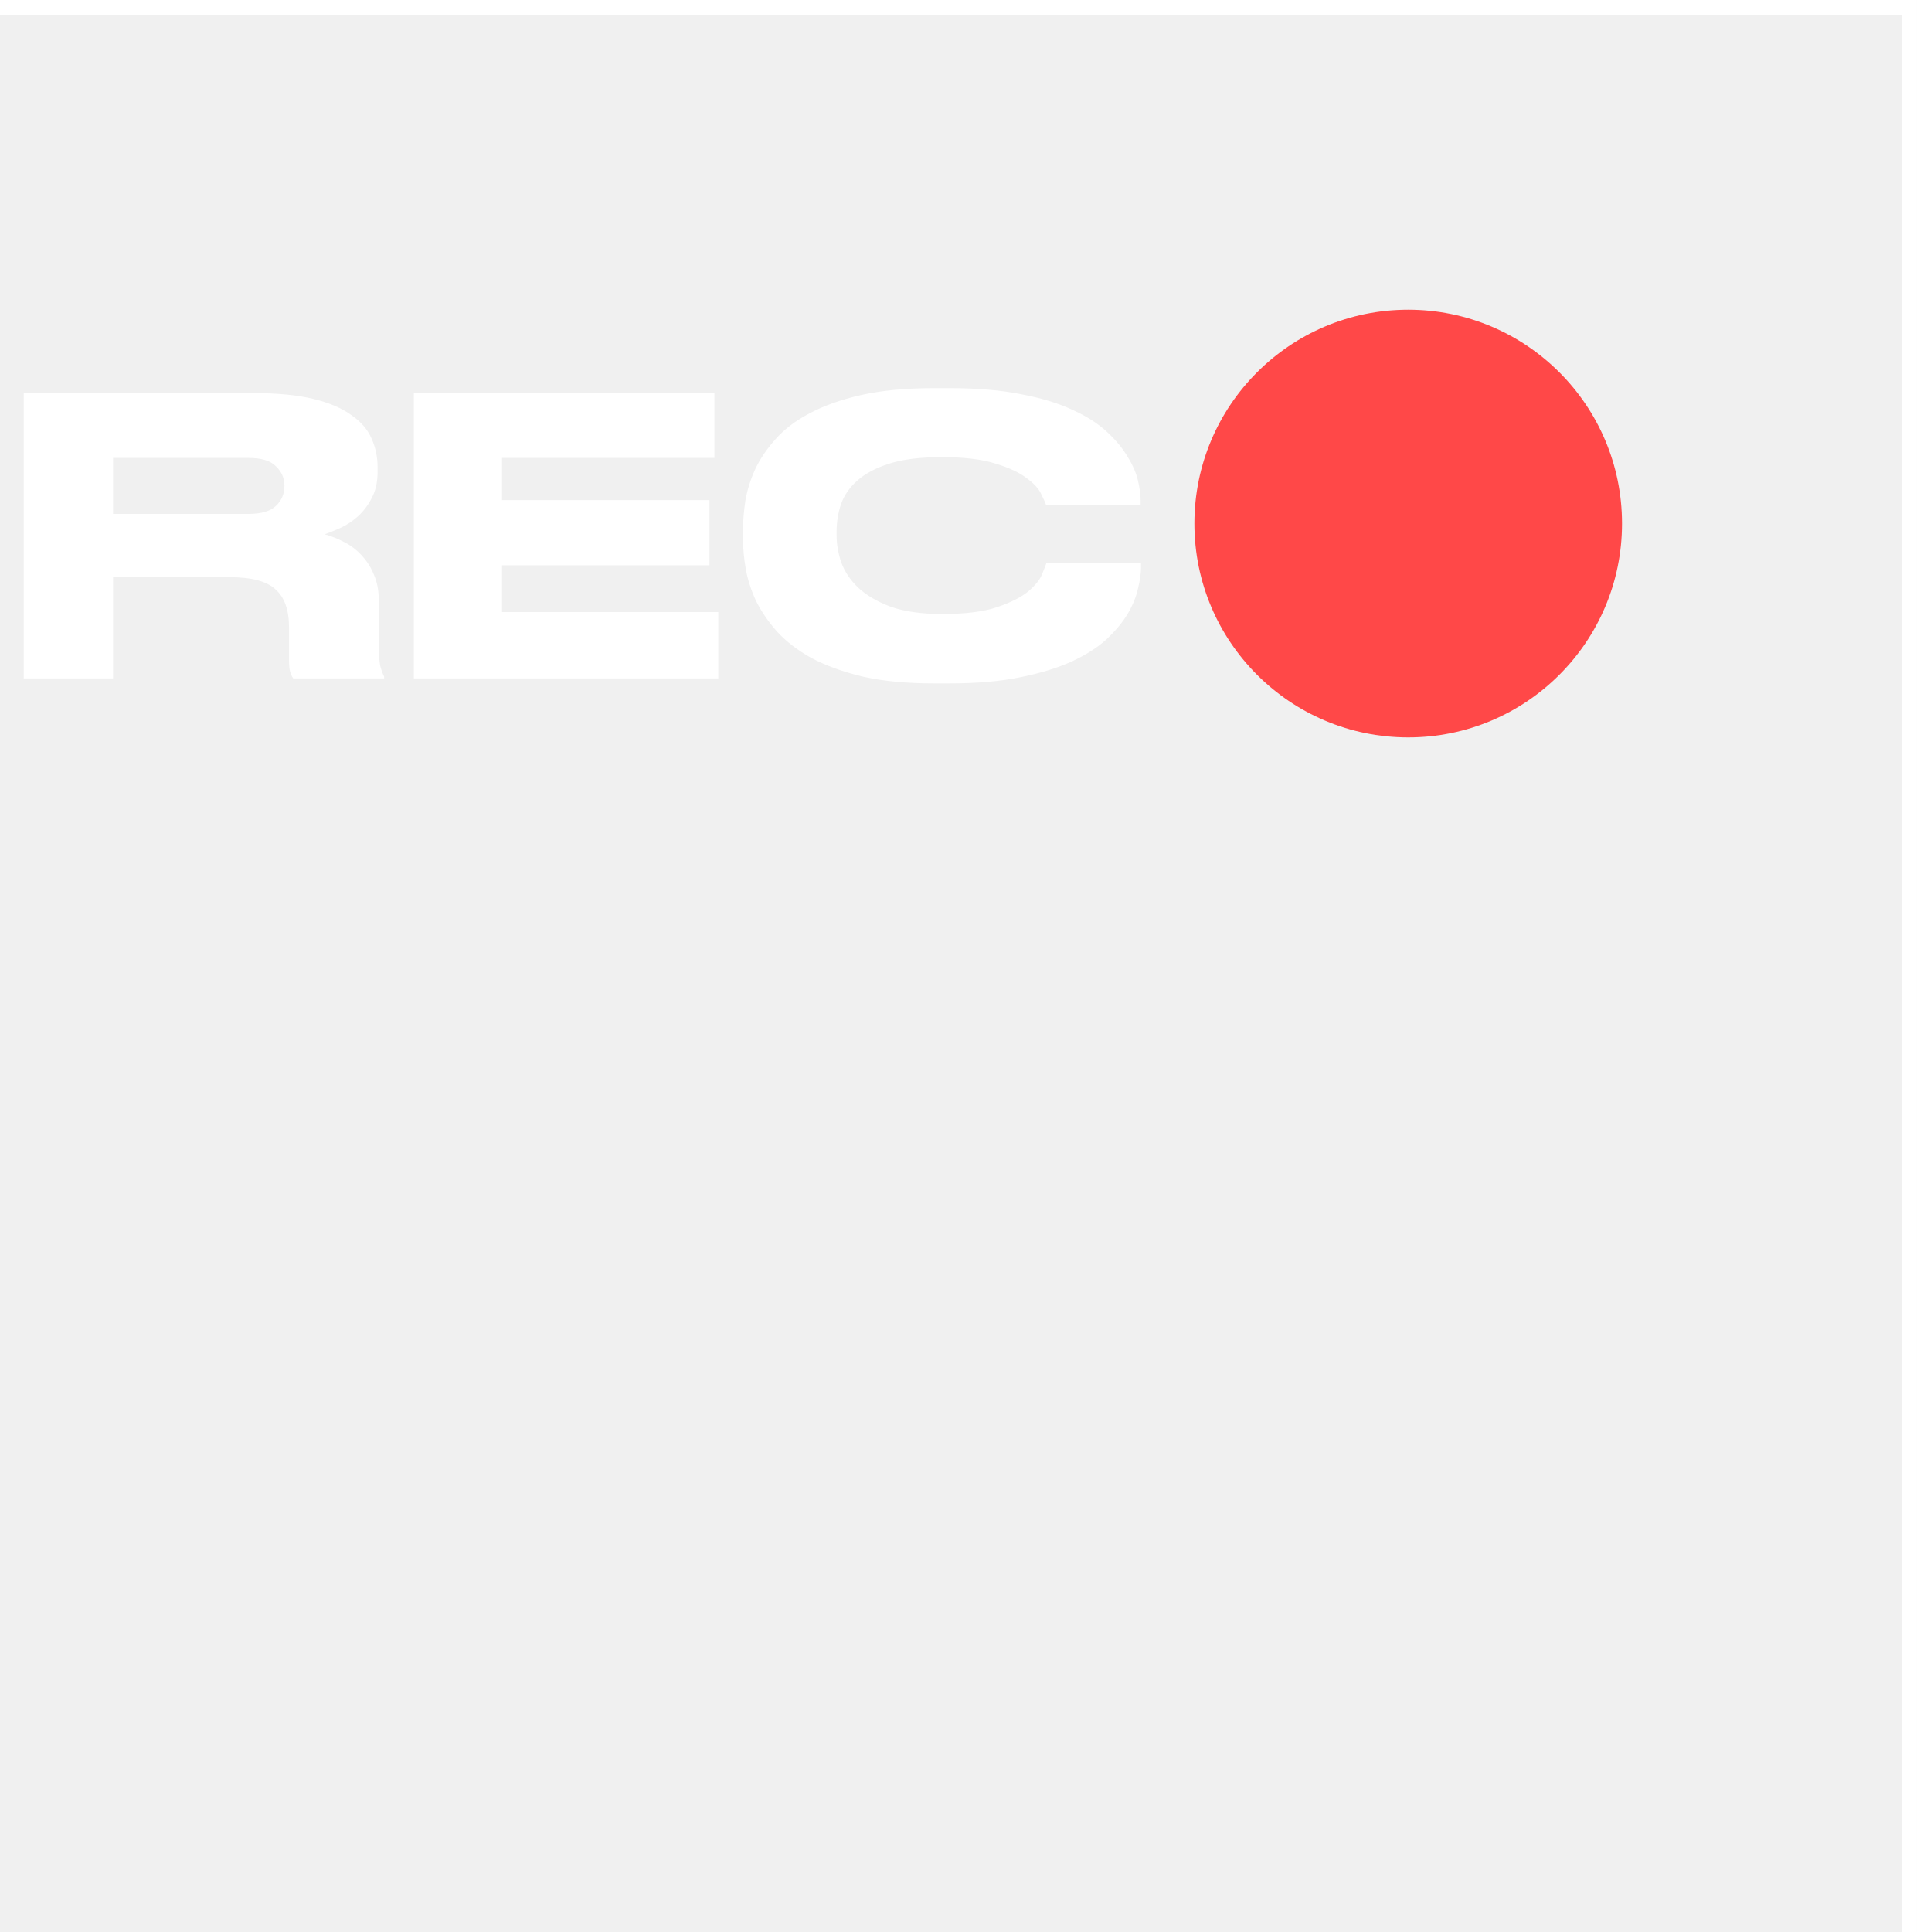
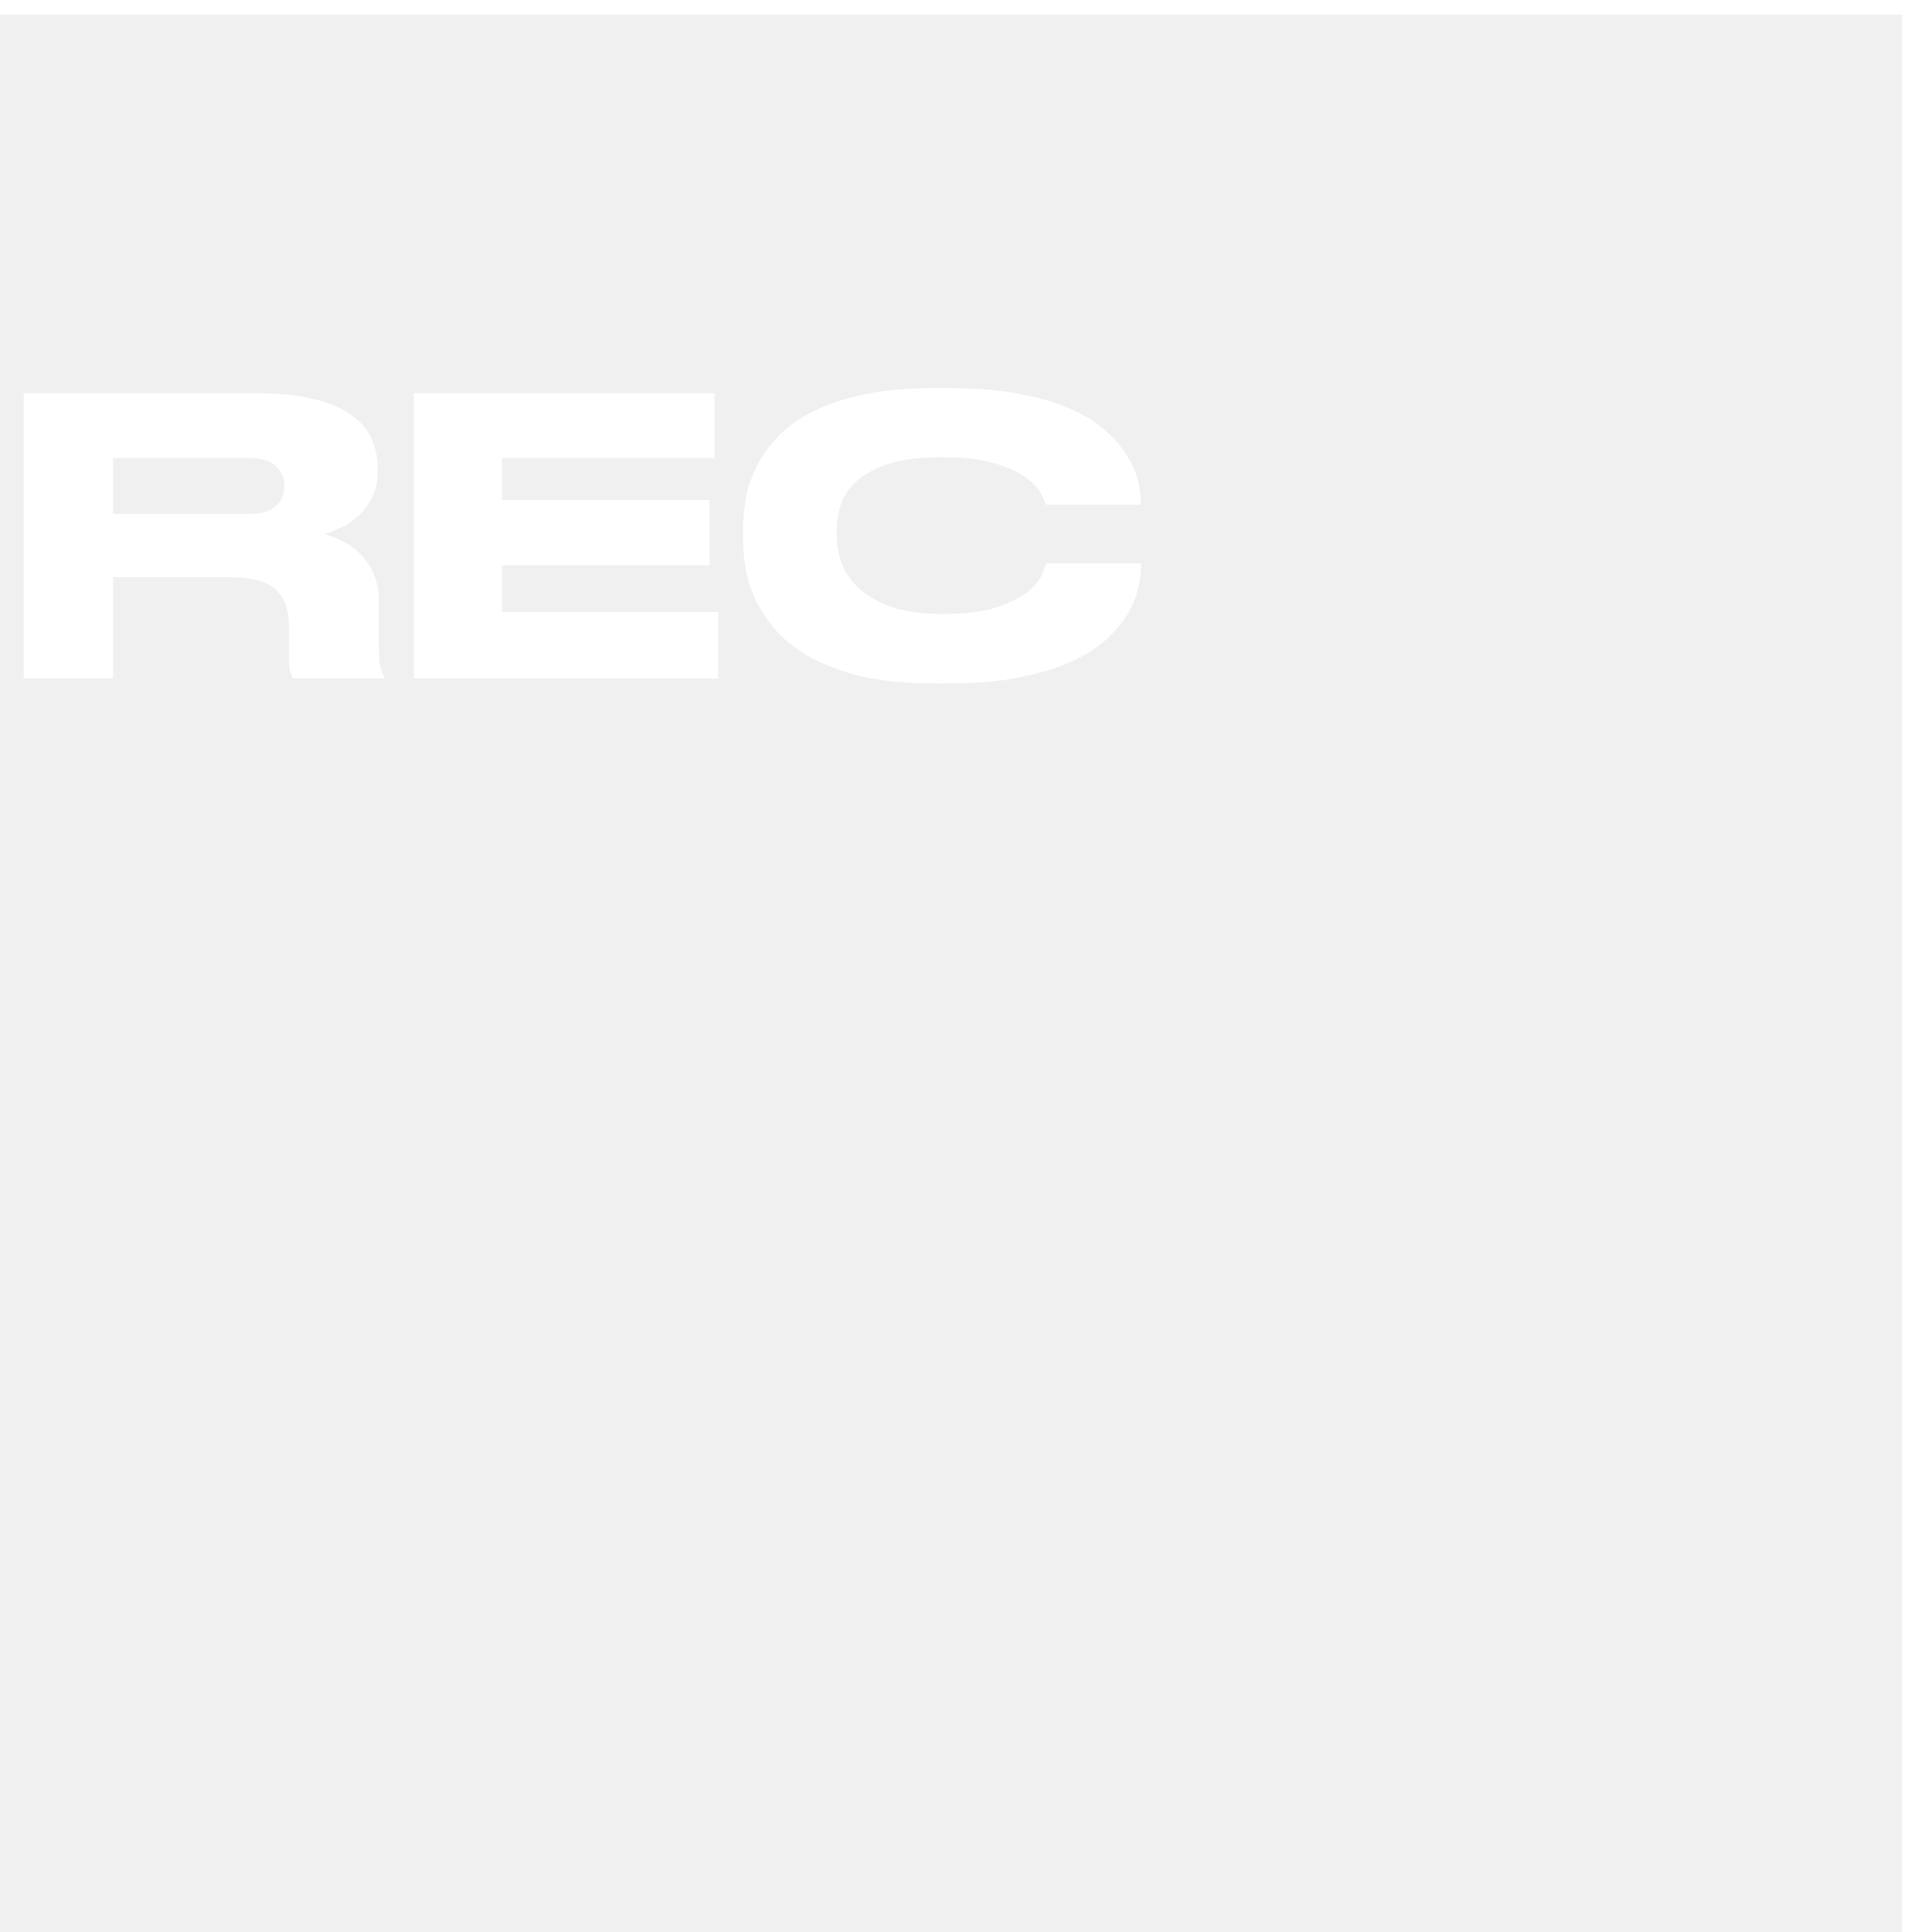
<svg xmlns="http://www.w3.org/2000/svg" width="130" height="131" viewBox="0 0 130 131" fill="none">
-   <circle cx="95.5" cy="35.5" r="14.5" fill="#FF4848" />
  <line y1="-0.5" x2="130" y2="-0.5" transform="matrix(4.37114e-08 1 1 -4.37114e-08 130 1)" stroke="white" />
  <line x1="4.37114e-08" y1="0.5" x2="130" y2="0.5" stroke="white" />
  <path d="M7.667 34.846H16.845C17.712 34.846 18.336 34.664 18.717 34.3C19.098 33.936 19.289 33.485 19.289 32.948V32.922C19.289 32.419 19.098 31.986 18.717 31.622C18.353 31.241 17.729 31.05 16.845 31.05H7.667V34.846ZM7.667 46H1.609V26.656H17.209C18.821 26.656 20.164 26.786 21.239 27.046C22.314 27.306 23.172 27.67 23.813 28.138C24.472 28.589 24.931 29.117 25.191 29.724C25.468 30.331 25.607 30.981 25.607 31.674V31.986C25.607 32.679 25.477 33.269 25.217 33.754C24.974 34.239 24.662 34.655 24.281 35.002C23.917 35.331 23.527 35.591 23.111 35.782C22.695 35.973 22.331 36.12 22.019 36.224C22.504 36.363 22.972 36.553 23.423 36.796C23.874 37.039 24.264 37.351 24.593 37.732C24.922 38.096 25.182 38.521 25.373 39.006C25.581 39.491 25.685 40.046 25.685 40.67V43.504C25.685 44.284 25.72 44.839 25.789 45.168C25.876 45.48 25.962 45.714 26.049 45.87V46H19.887C19.8 45.879 19.731 45.731 19.679 45.558C19.627 45.385 19.601 45.125 19.601 44.778V42.542C19.601 41.363 19.298 40.505 18.691 39.968C18.102 39.413 17.062 39.136 15.571 39.136H7.667V46ZM48.45 26.656V31.05H34.046V33.91H48.112V38.33H34.046V41.502H48.71V46H28.066V26.656H48.45ZM63.34 46.338C61.468 46.338 59.847 46.182 58.477 45.87C57.126 45.541 55.964 45.116 54.993 44.596C54.04 44.059 53.26 43.452 52.654 42.776C52.064 42.1 51.596 41.407 51.249 40.696C50.92 39.968 50.695 39.257 50.574 38.564C50.452 37.853 50.392 37.212 50.392 36.64V35.886C50.392 35.297 50.444 34.655 50.547 33.962C50.669 33.251 50.886 32.549 51.197 31.856C51.527 31.145 51.986 30.461 52.575 29.802C53.165 29.126 53.936 28.537 54.889 28.034C55.86 27.514 57.03 27.098 58.4 26.786C59.786 26.474 61.433 26.318 63.34 26.318H64.406C66.278 26.318 67.898 26.457 69.267 26.734C70.637 26.994 71.798 27.349 72.751 27.8C73.705 28.233 74.476 28.727 75.066 29.282C75.672 29.837 76.14 30.4 76.469 30.972C76.816 31.527 77.05 32.064 77.171 32.584C77.293 33.104 77.353 33.555 77.353 33.936V34.222H70.931C70.897 34.101 70.793 33.867 70.62 33.52C70.463 33.156 70.134 32.792 69.632 32.428C69.146 32.047 68.444 31.717 67.525 31.44C66.624 31.145 65.402 30.998 63.859 30.998C62.404 30.998 61.216 31.145 60.297 31.44C59.379 31.735 58.651 32.125 58.114 32.61C57.593 33.078 57.23 33.615 57.022 34.222C56.831 34.811 56.736 35.409 56.736 36.016V36.328C56.736 36.9 56.84 37.498 57.047 38.122C57.273 38.746 57.654 39.318 58.191 39.838C58.746 40.358 59.483 40.791 60.401 41.138C61.337 41.467 62.508 41.632 63.911 41.632C65.472 41.632 66.711 41.476 67.629 41.164C68.548 40.852 69.25 40.497 69.736 40.098C70.221 39.682 70.533 39.292 70.671 38.928C70.828 38.547 70.923 38.304 70.957 38.2H77.379V38.486C77.379 38.885 77.31 39.361 77.171 39.916C77.05 40.471 76.816 41.043 76.469 41.632C76.123 42.204 75.646 42.776 75.04 43.348C74.433 43.903 73.644 44.405 72.674 44.856C71.72 45.289 70.559 45.645 69.189 45.922C67.838 46.199 66.243 46.338 64.406 46.338H63.34Z" fill="white" />
</svg>
